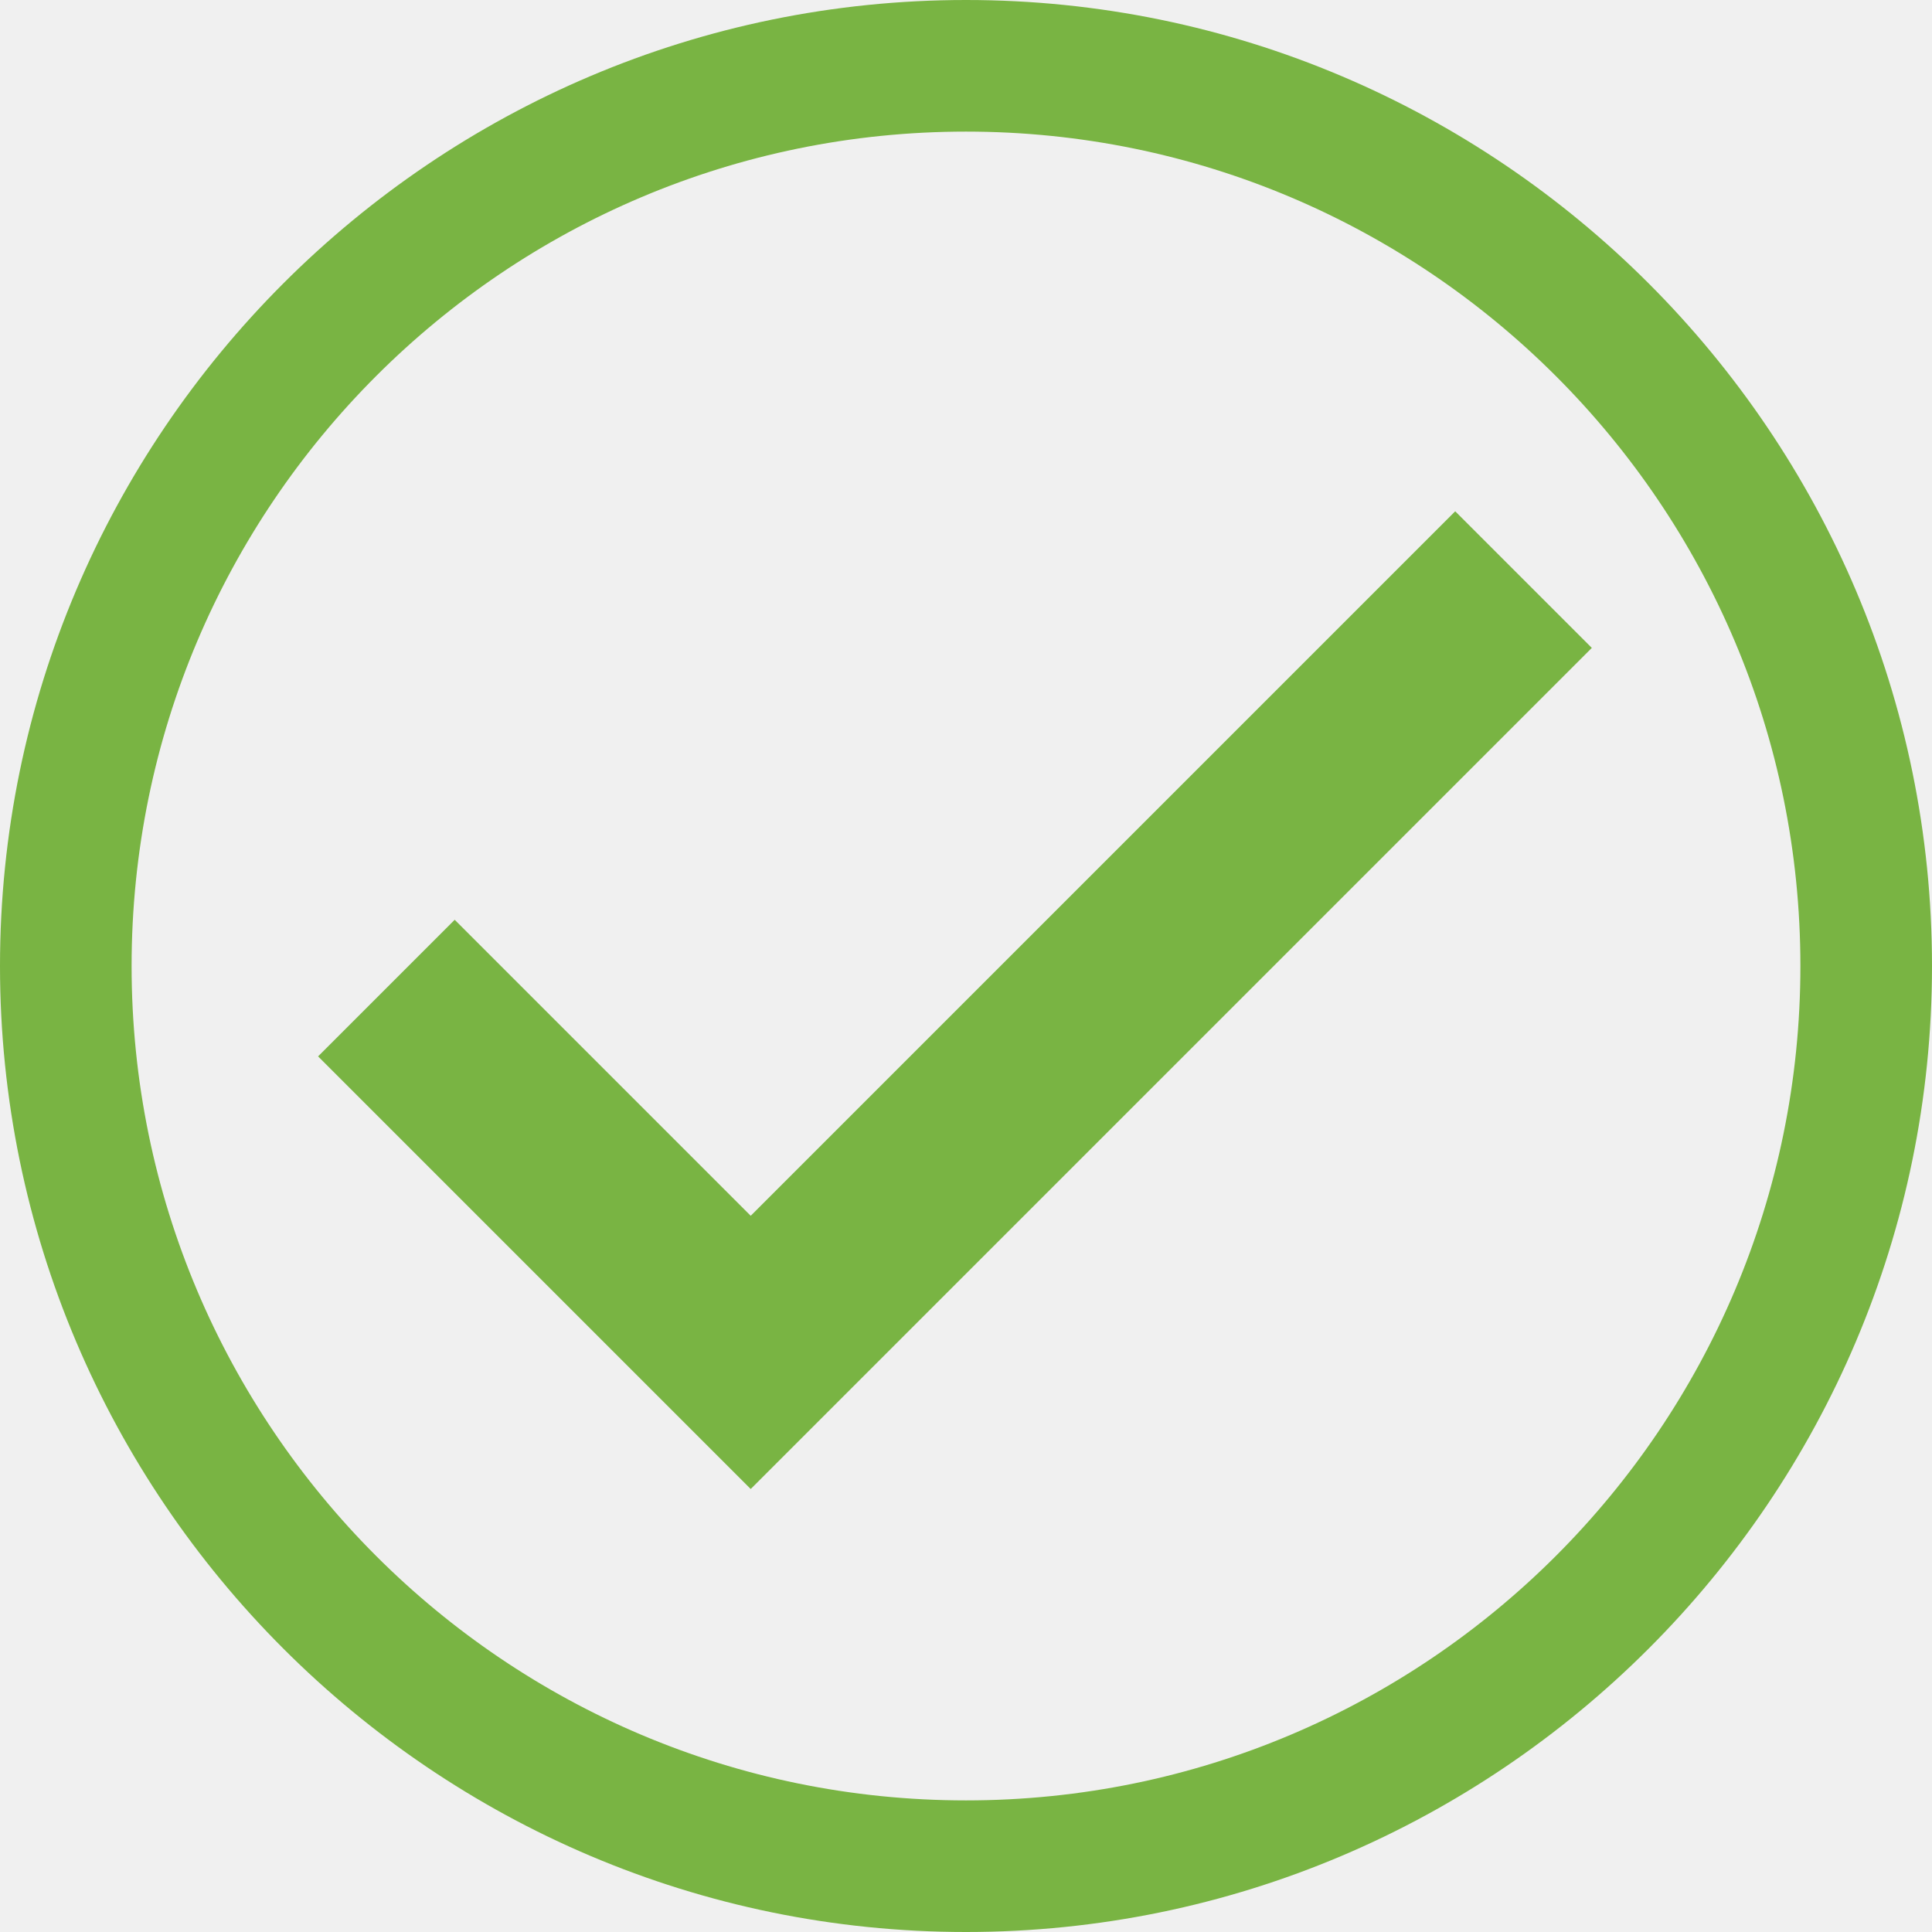
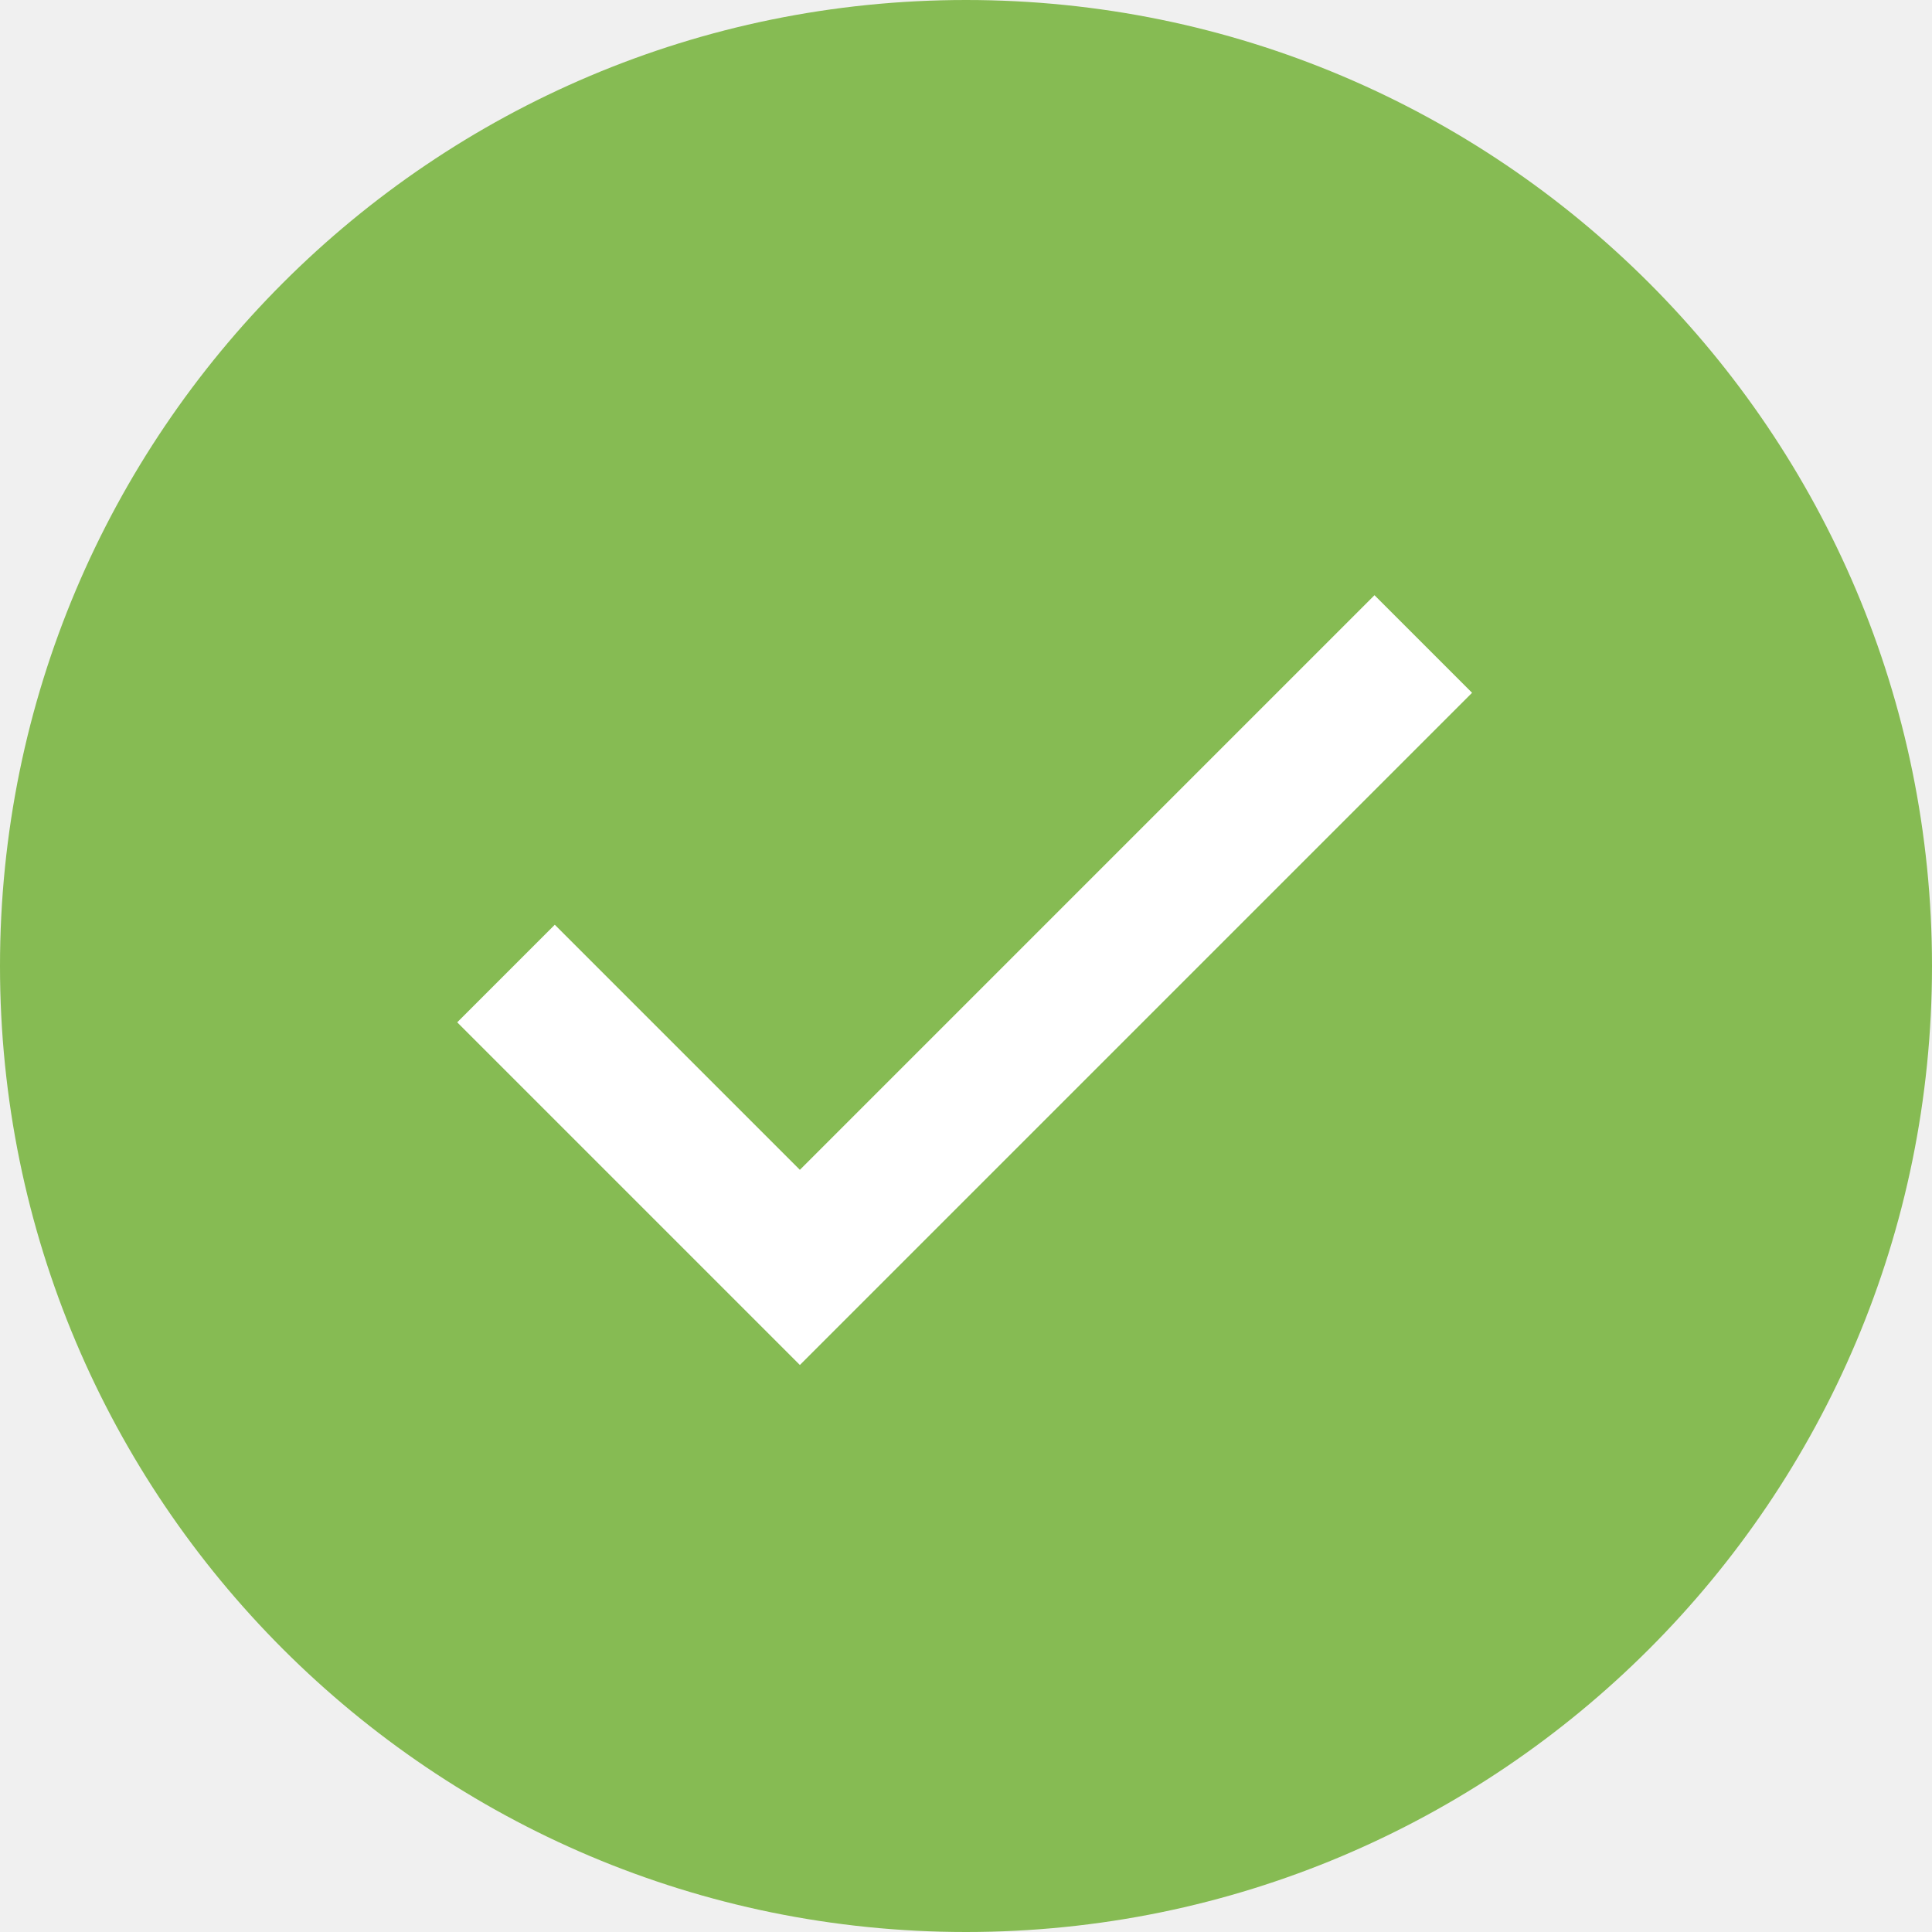
- <svg xmlns="http://www.w3.org/2000/svg" xmlns:xlink="http://www.w3.org/1999/xlink" width="60px" height="60px" viewBox="0 0 60 60" version="1.1">
-   <defs>
-     <path d="M30,0 C13.467,0 0,13.467 0,30 C0,46.533 13.467,60 30,60 C46.533,60 60,46.533 60,30 C60,13.467 46.533,0 30,0 Z M30,55.913 C15.697,55.913 4.087,44.303 4.087,30 C4.087,15.697 15.697,4.087 30,4.087 C44.303,4.087 55.913,15.697 55.913,30 C55.913,44.303 44.303,55.913 30,55.913 Z" id="path-1" />
-   </defs>
-   <g id="01_REEM_Historico" stroke="none" stroke-width="1" fill="none" fill-rule="evenodd">
-     <g id="012_RH" transform="translate(-131, -158)">
-       <g id="Group-3" transform="translate(131, 158)">
-         <polyline id="Path-6" stroke="#79B443" stroke-width="6" points="12 30.686 23.314 42 47.314 18" />
-         <mask id="mask-2" fill="white">
-           <use xlink:href="#path-1" />
-         </mask>
-         <use id="Mask" fill="#79B443" fill-rule="nonzero" xlink:href="#path-1" />
+ <svg xmlns="http://www.w3.org/2000/svg" width="84px" height="84px" viewBox="0 0 84 84" version="1.1">
+   <defs />
+   <g id="Symbols" stroke="none" stroke-width="1" fill="none" fill-rule="evenodd">
+     <g id="ico/exito">
+       <g id="Group">
+         <circle id="Oval" fill="#86BB53" cx="42" cy="42" r="42" />
+         <polyline id="Path-6" stroke="#FFFFFF" stroke-width="6" points="22 42.328 34.777 55.105 61.882 28" />
      </g>
    </g>
  </g>
</svg>
